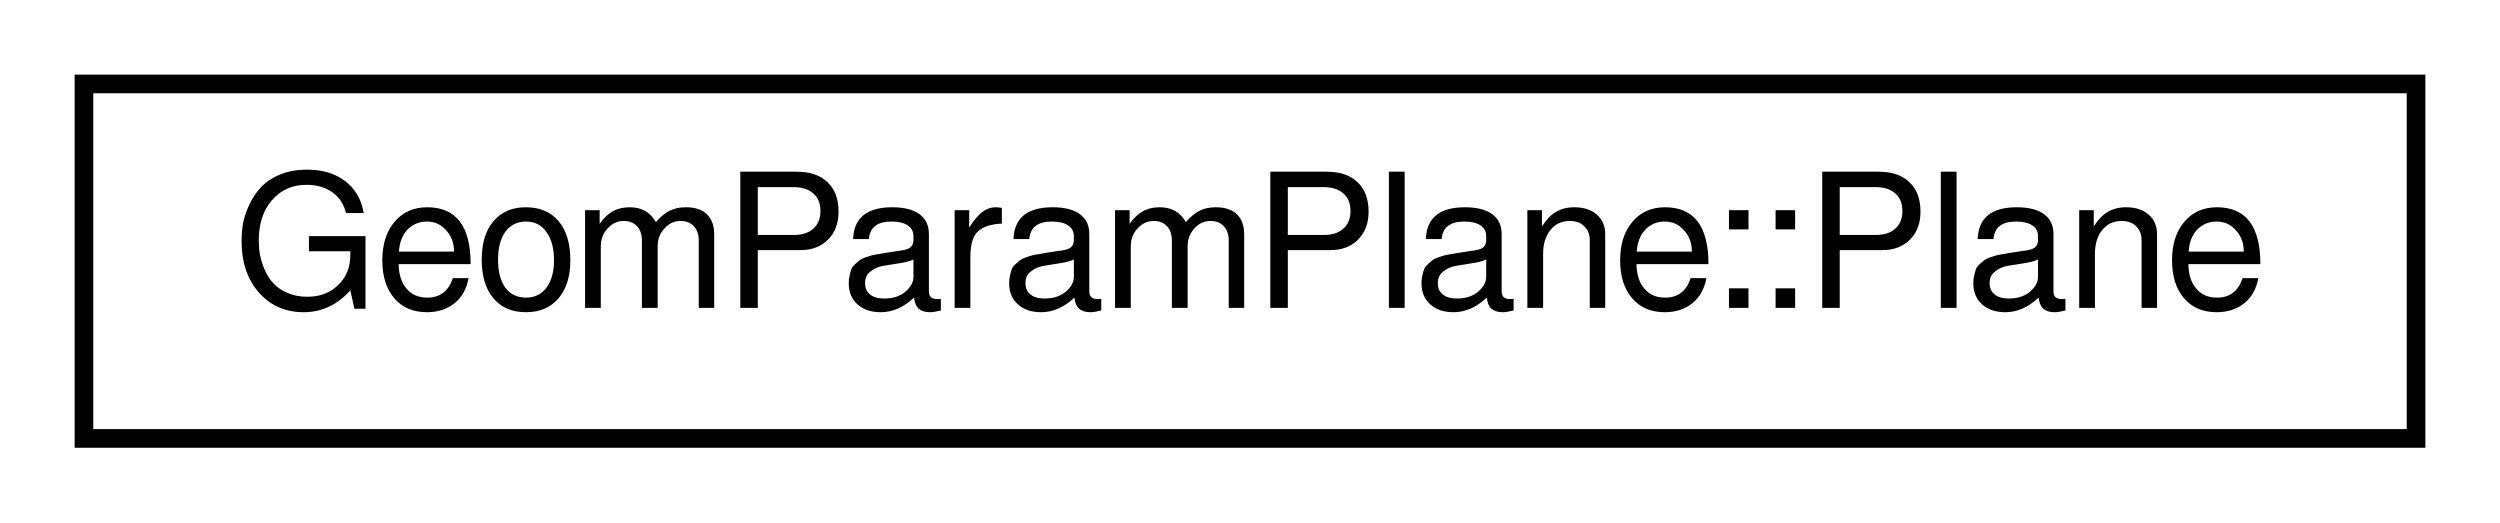
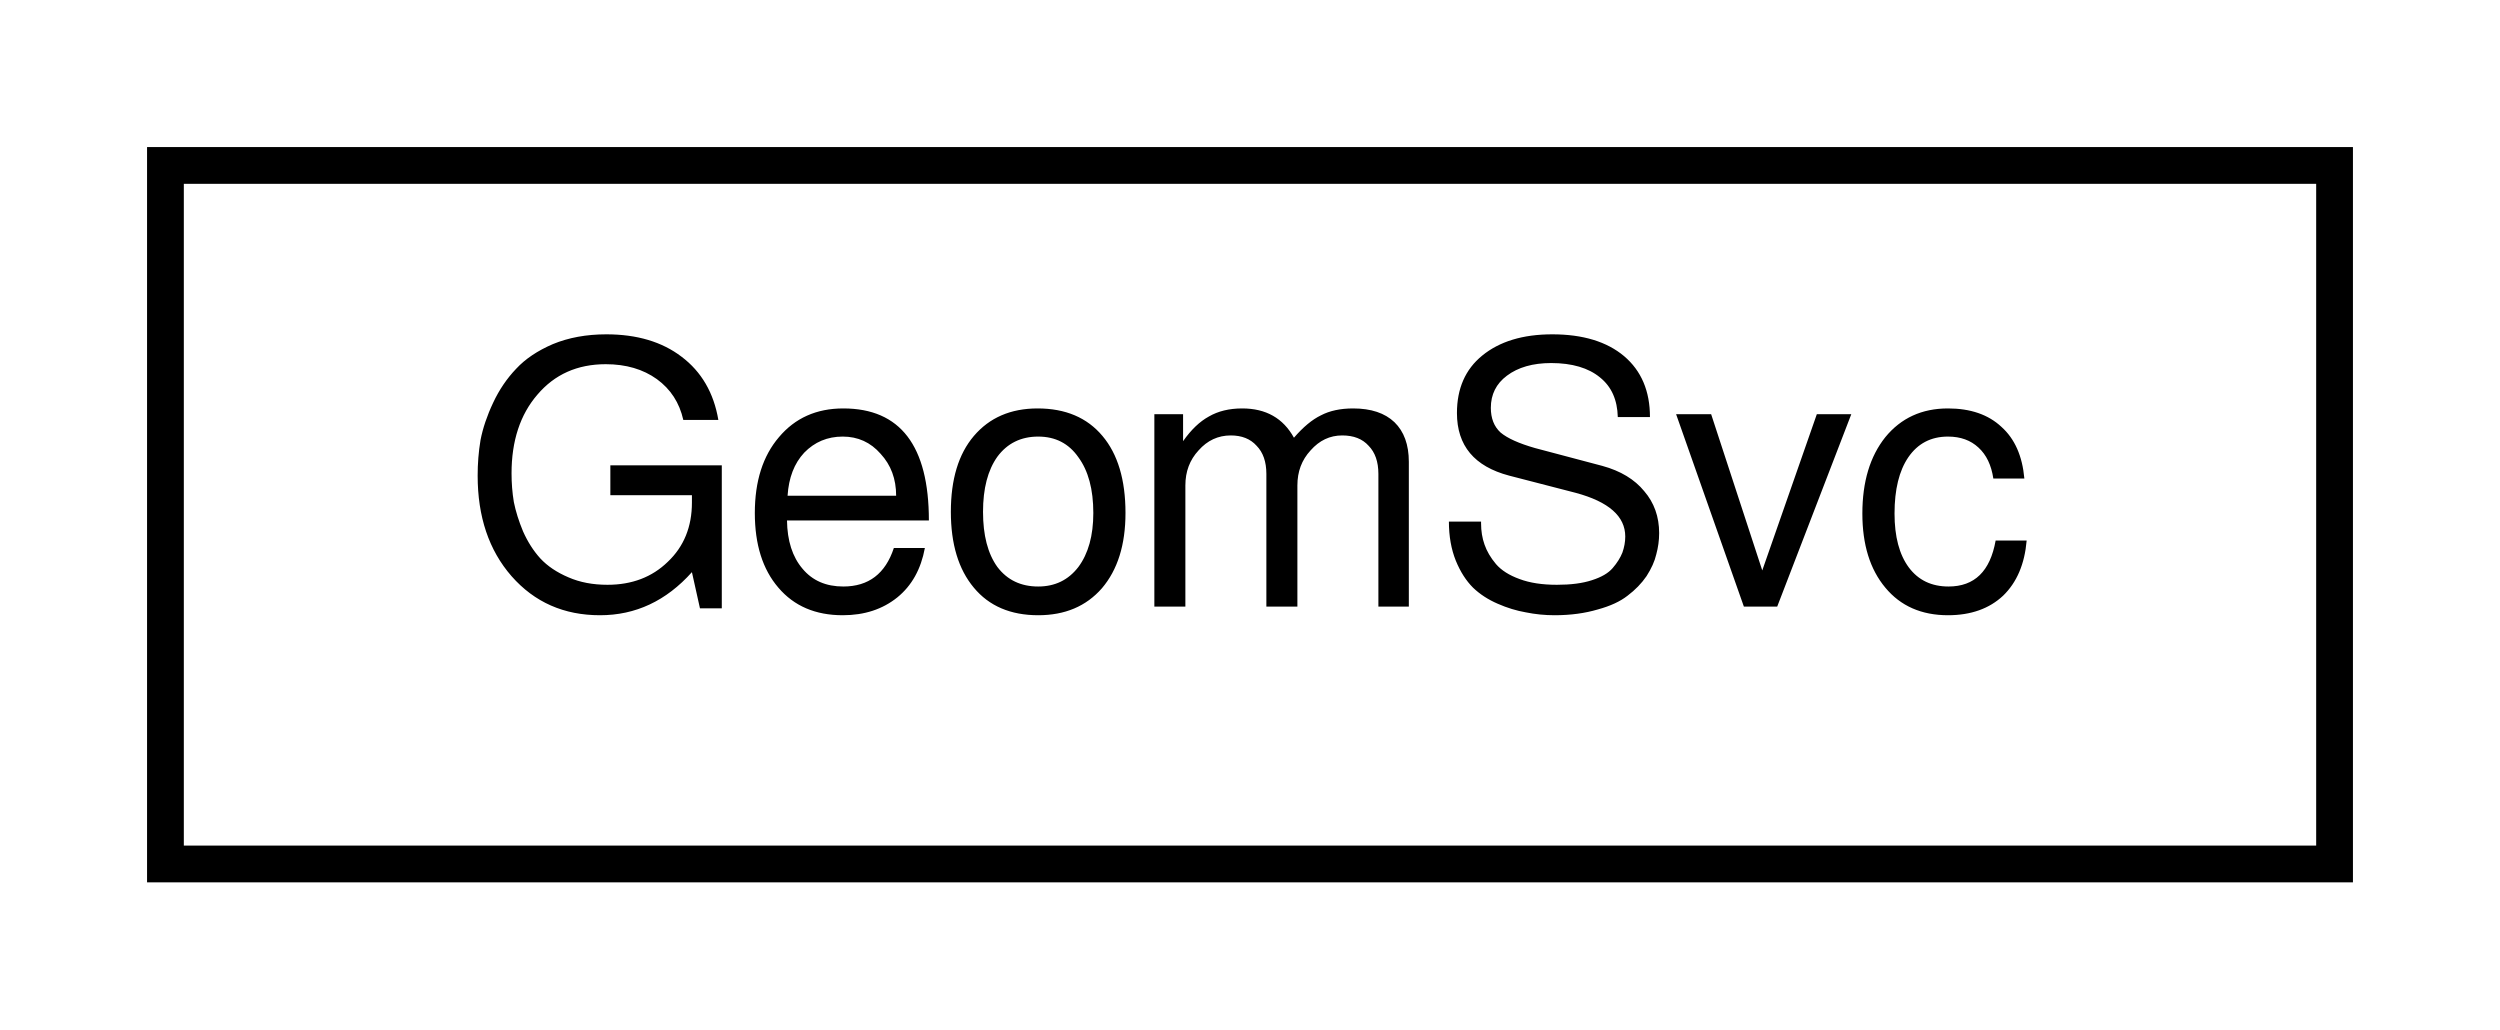
- <svg xmlns="http://www.w3.org/2000/svg" xmlns:xlink="http://www.w3.org/1999/xlink" width="134pt" height="28pt" viewBox="0.00 0.00 134.00 28.00">
+ <svg xmlns="http://www.w3.org/2000/svg" xmlns:xlink="http://www.w3.org/1999/xlink" width="68pt" height="28pt" viewBox="0.00 0.00 68.00 28.00">
  <g id="graph0" class="graph" transform="scale(1 1) rotate(0) translate(4 24)">
    <g id="node1" class="node">
      <g id="a_node1">
-         <a xlink:href="d6/d90/structGeomParamPlane_1_1Plane.html" target="_top" xlink:title="GeomParamPlane::Plane">
-           <polygon fill="none" stroke="black" points="0.5,-0.5 0.5,-19.5 125.5,-19.5 125.5,-0.5 0.5,-0.5" />
-           <text text-anchor="middle" x="63" y="-7.5" font-family="FreeSans" font-size="10.00">GeomParamPlane::Plane</text>
+         <a xlink:href="d0/da0/classGeomSvc.html" target="_top" xlink:title="GeomSvc">
+           <polygon fill="none" stroke="black" points="0.5,-0.5 0.5,-19.5 59.5,-19.5 59.5,-0.5 0.5,-0.5" />
+           <text text-anchor="middle" x="30" y="-7.5" font-family="FreeSans" font-size="10.00">GeomSvc</text>
        </a>
      </g>
    </g>
  </g>
</svg>
